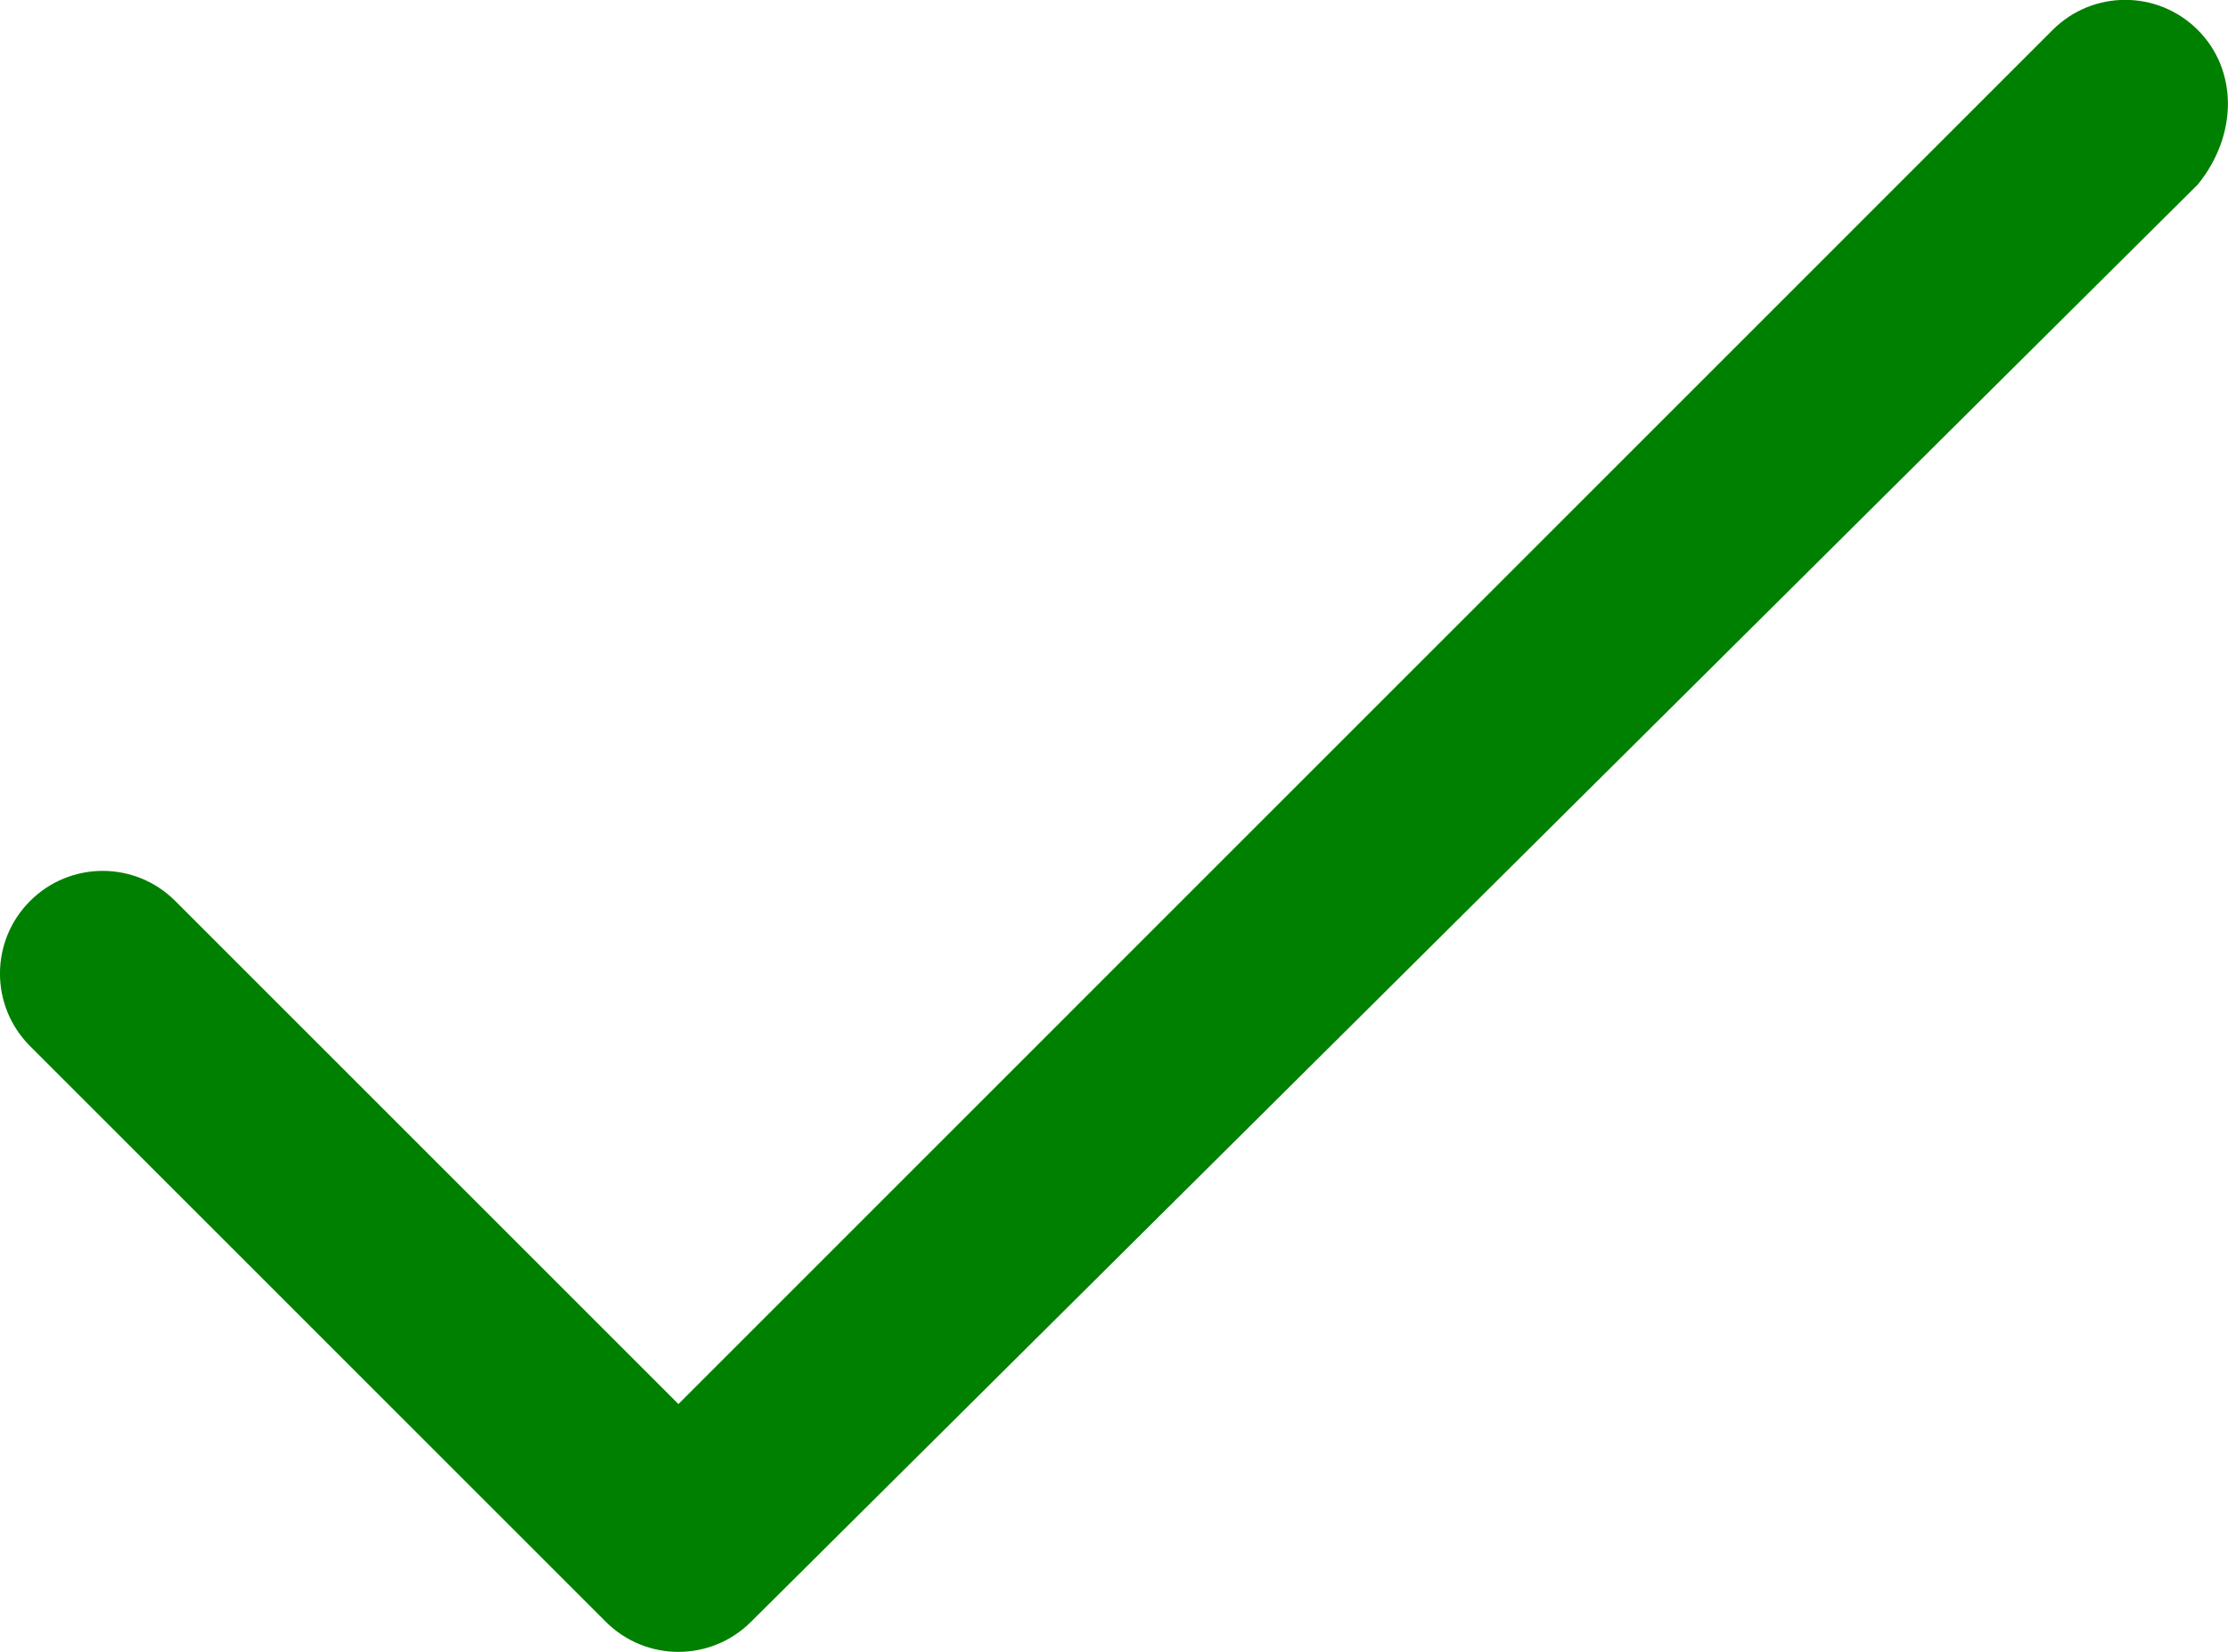
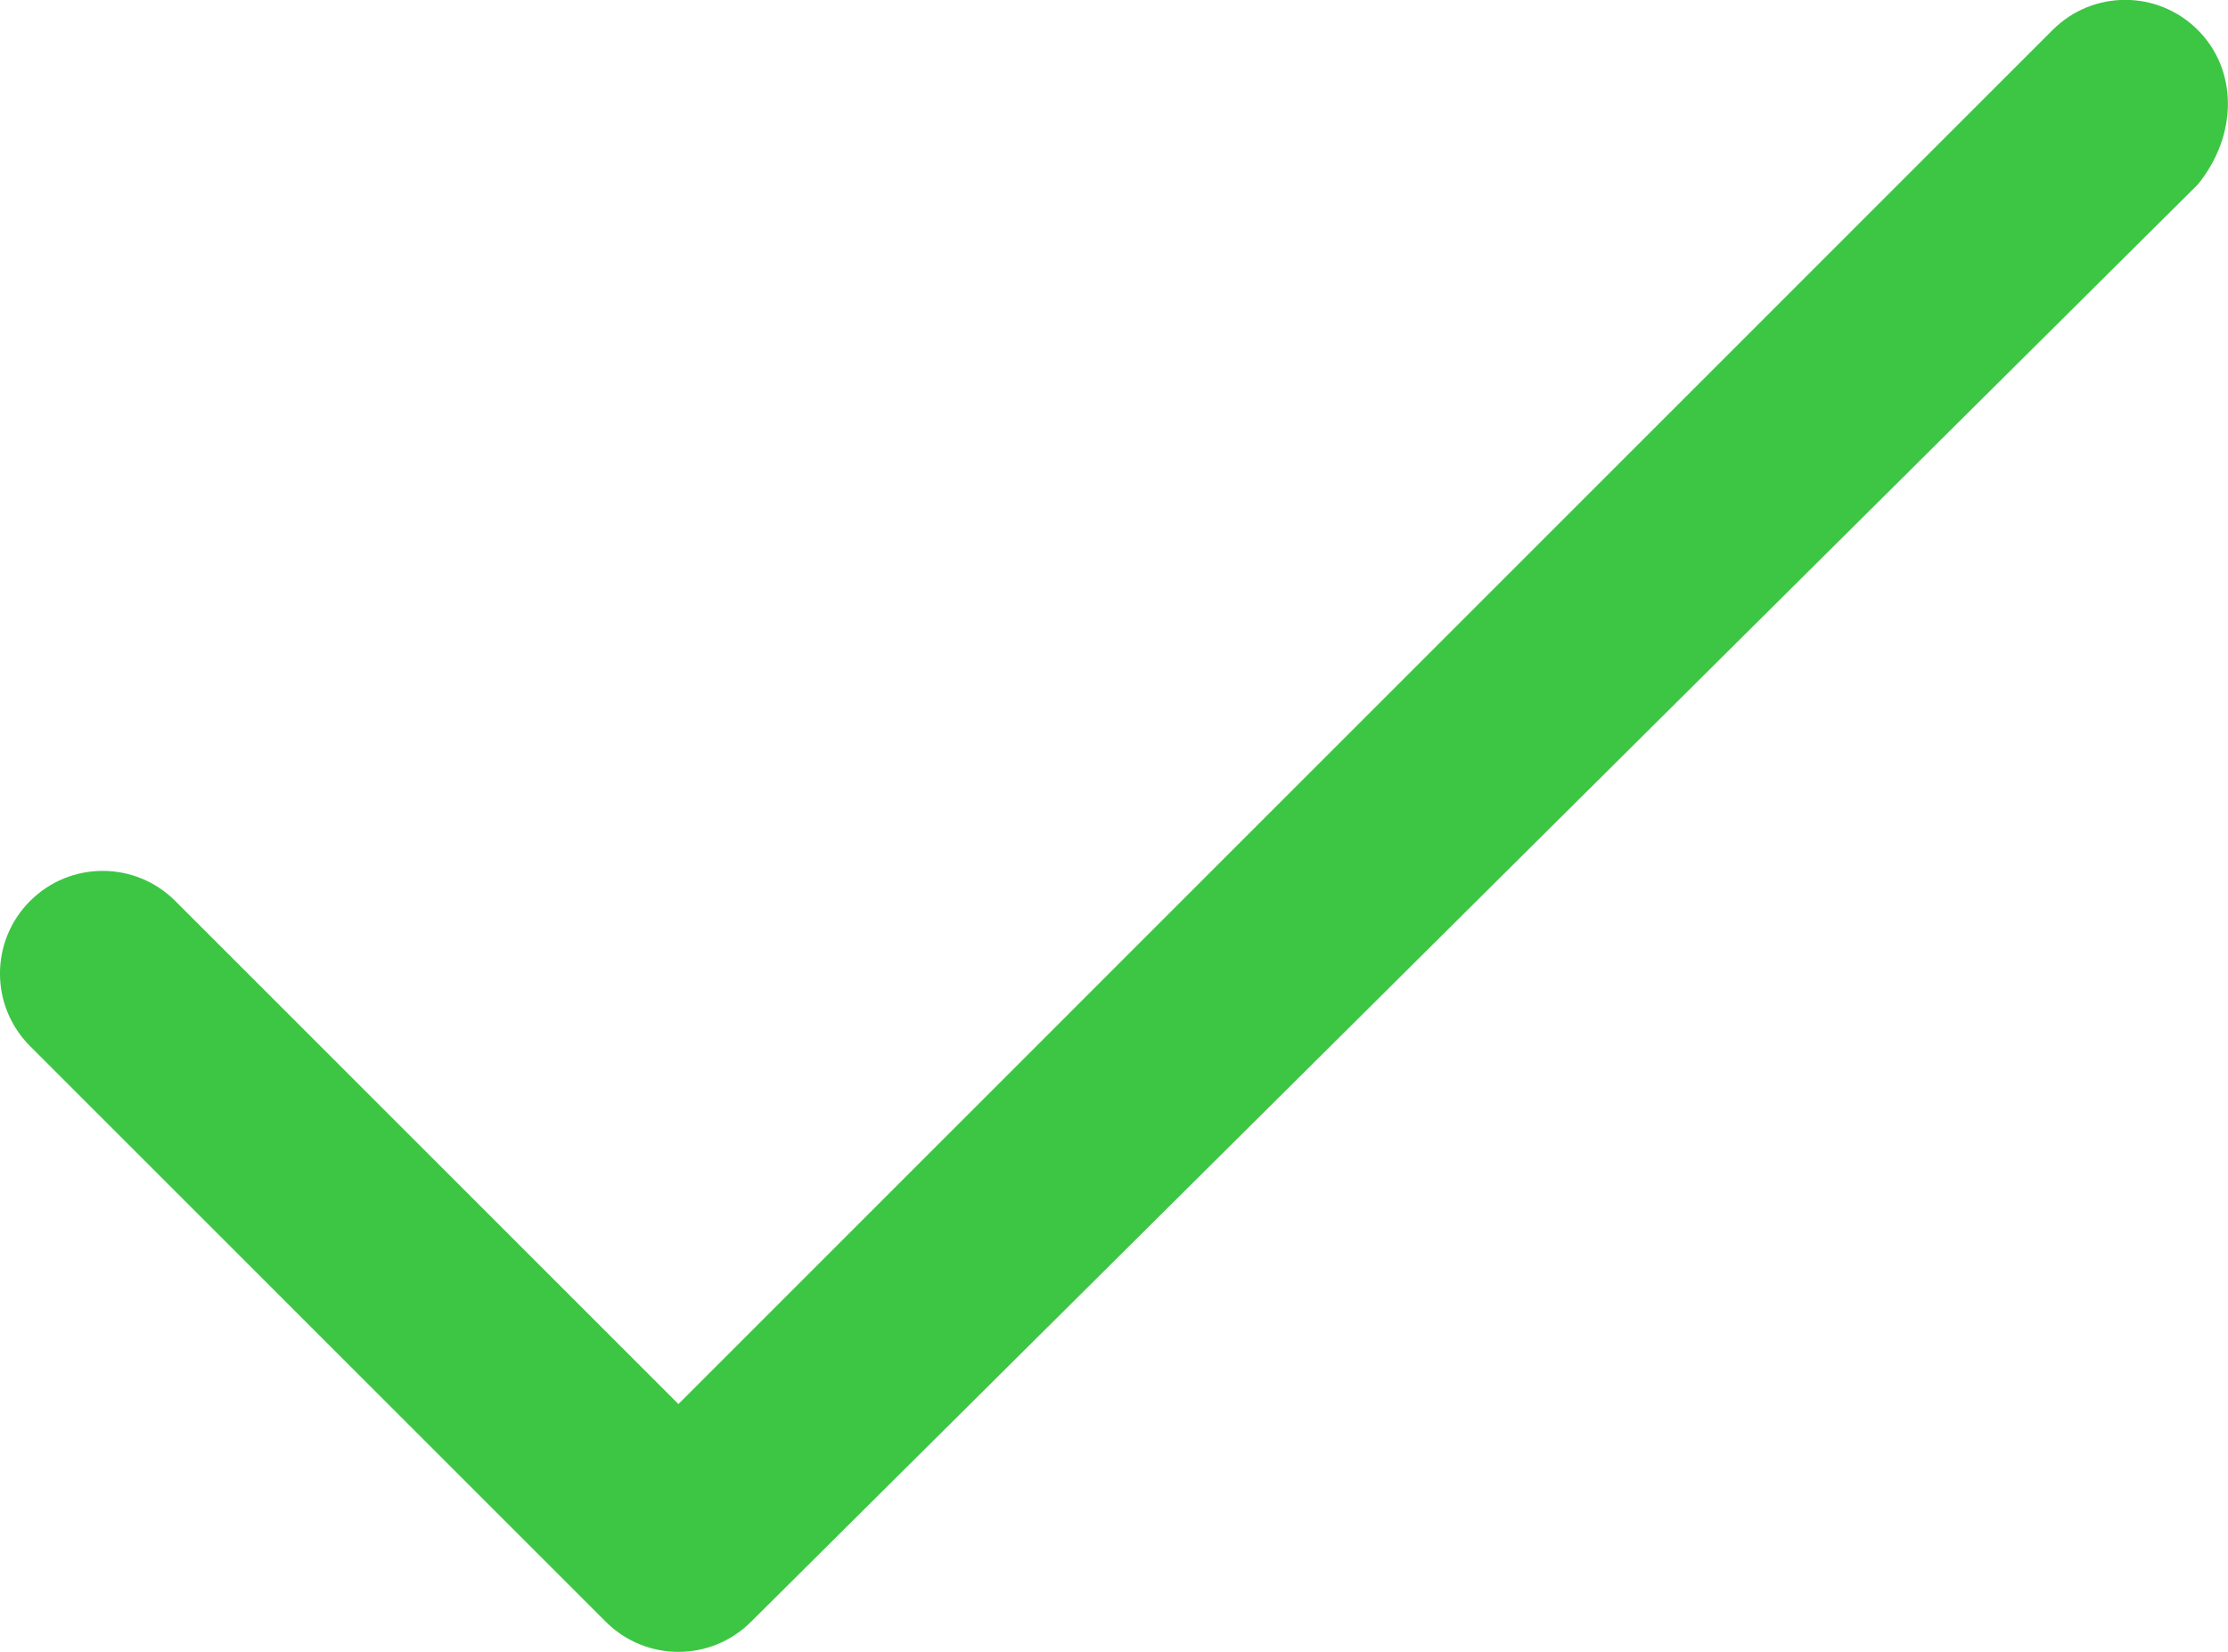
- <svg xmlns="http://www.w3.org/2000/svg" version="1.0" id="Layer_1" fill="green" x="0px" y="0px" width="21.698px" height="16.09px" viewBox="-82.357 4.875 21.698 16.09" enable-background="new -82.357 4.875 21.698 16.09" xml:space="preserve">
+ <svg xmlns="http://www.w3.org/2000/svg" version="1.0" id="Layer_1" x="0px" y="0px" width="21.698px" height="16.09px" viewBox="-82.357 4.875 21.698 16.09" enable-background="new -82.357 4.875 21.698 16.09" xml:space="preserve" fill="#3dc644">
  <path d="M-60.953,5.167c-0.391-0.391-1.023-0.391-1.414,0L-75.75,18.551l-4.9-4.9c-0.391-0.391-1.023-0.391-1.414,0 s-0.391,1.023,0,1.414l5.607,5.607c0.195,0.195,0.451,0.293,0.707,0.293s0.512-0.098,0.707-0.293l14.09-14.0 C-60.562,6.191-60.562,5.558-60.953,5.167z" />
</svg>
